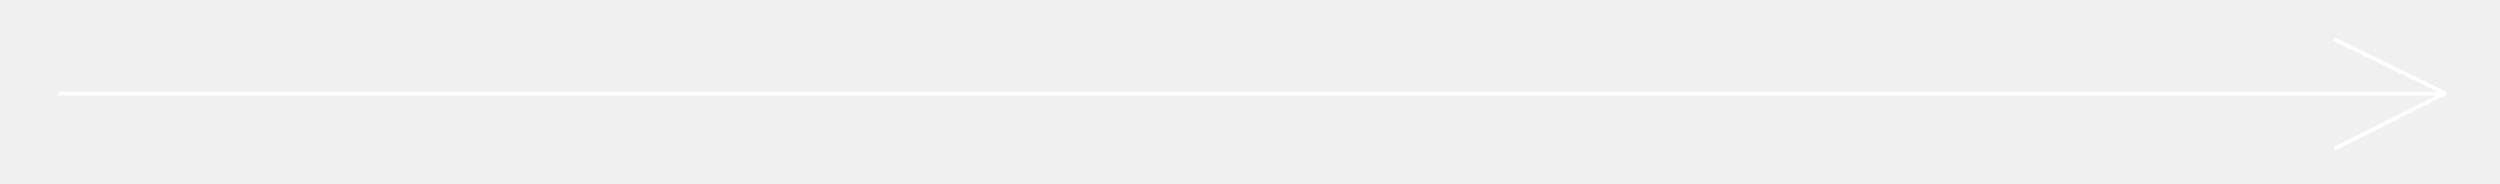
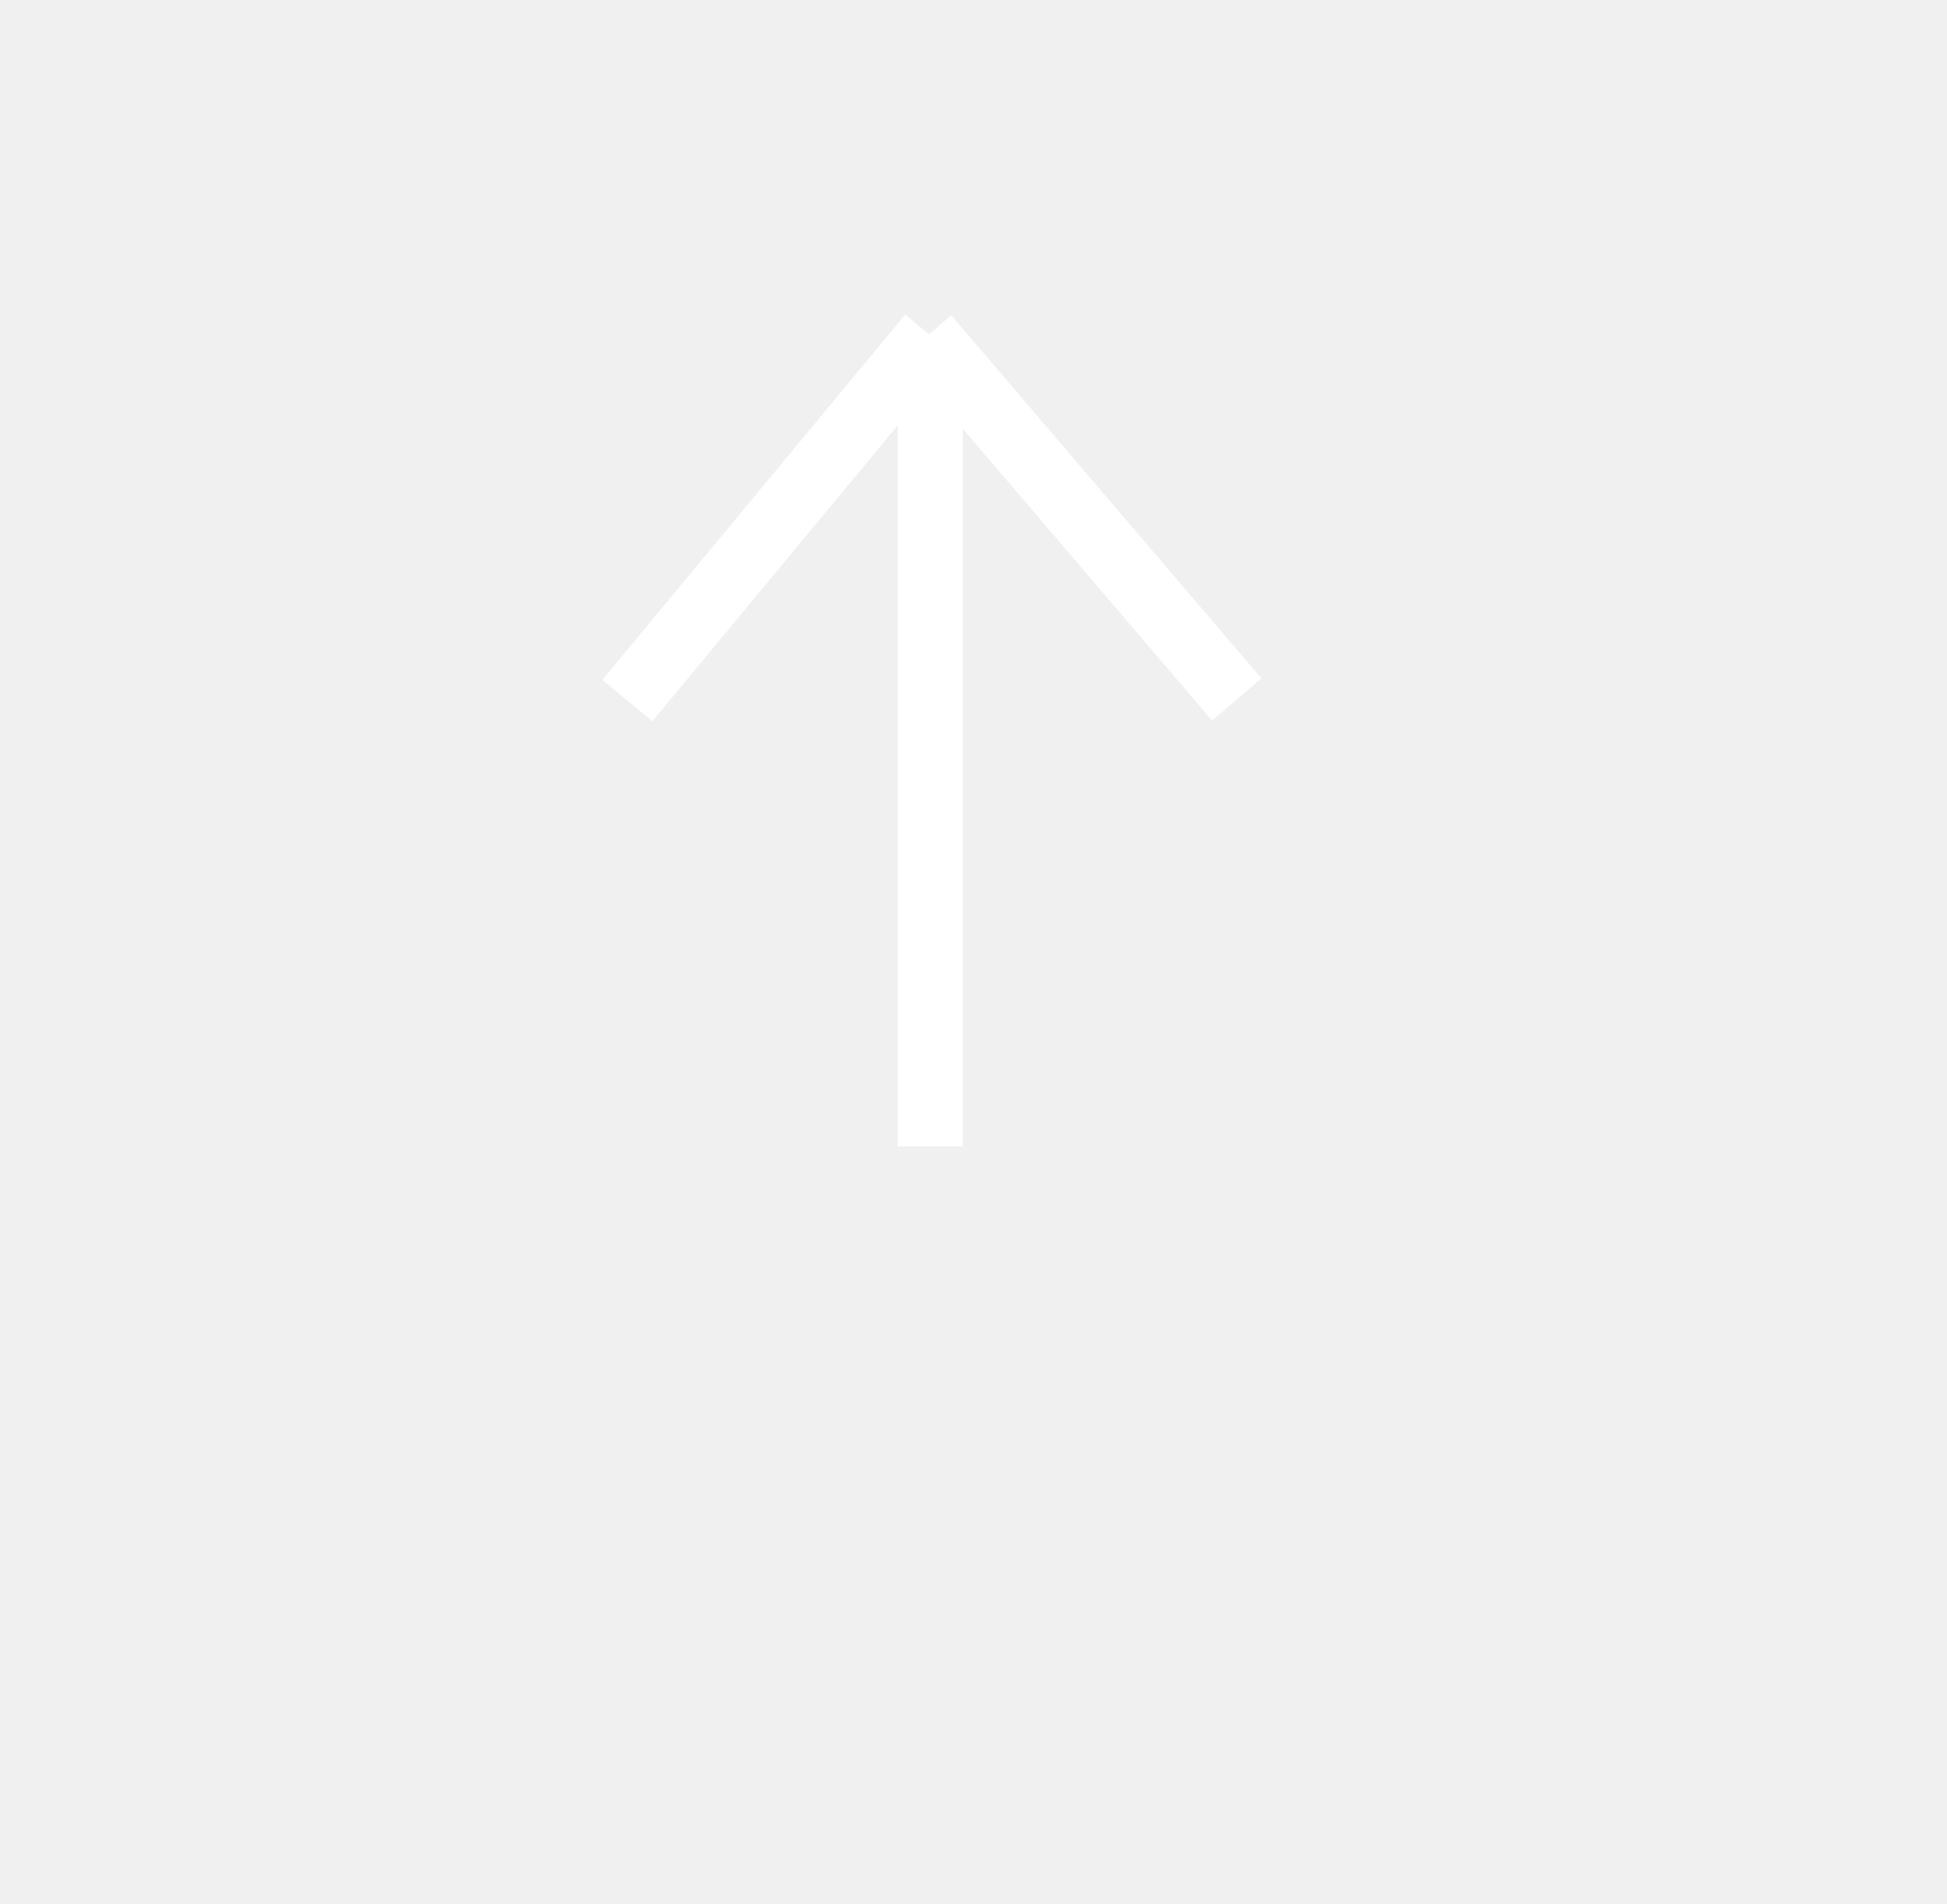
- <svg xmlns="http://www.w3.org/2000/svg" version="1.1" id="Layer_1" x="0px" y="0px" width="641px" height="47px" viewBox="0 0 641 47" enable-background="new 0 0 641 47" xml:space="preserve">
-   <line fill="none" stroke="#FFFFFF" stroke-miterlimit="10" x1="15" y1="24" x2="627.084" y2="24" />
-   <line fill="none" stroke="#FFFFFF" stroke-miterlimit="10" x1="598.417" y1="10" x2="627.084" y2="24" />
-   <line fill="none" stroke="#FFFFFF" stroke-miterlimit="10" x1="598.5" y1="38.168" x2="627" y2="23.832" />
+ <svg xmlns="http://www.w3.org/2000/svg" version="1.1" id="Layer_1" x="0px" y="0px" width="90px" height="88px" viewBox="0 0 90 88" enable-background="new 0 0 90 88" xml:space="preserve">
+   <line fill="none" stroke="#FFFFFF" stroke-width="3" stroke-miterlimit="10" x1="43" y1="53" x2="43" y2="15.5" />
+   <line fill="none" stroke="#FFFFFF" stroke-width="3" stroke-miterlimit="10" x1="29" y1="32.385" x2="43" y2="15.5" />
+   <line fill="none" stroke="#FFFFFF" stroke-width="3" stroke-miterlimit="10" x1="57.168" y1="32.335" x2="42.832" y2="15.549" />
</svg>
